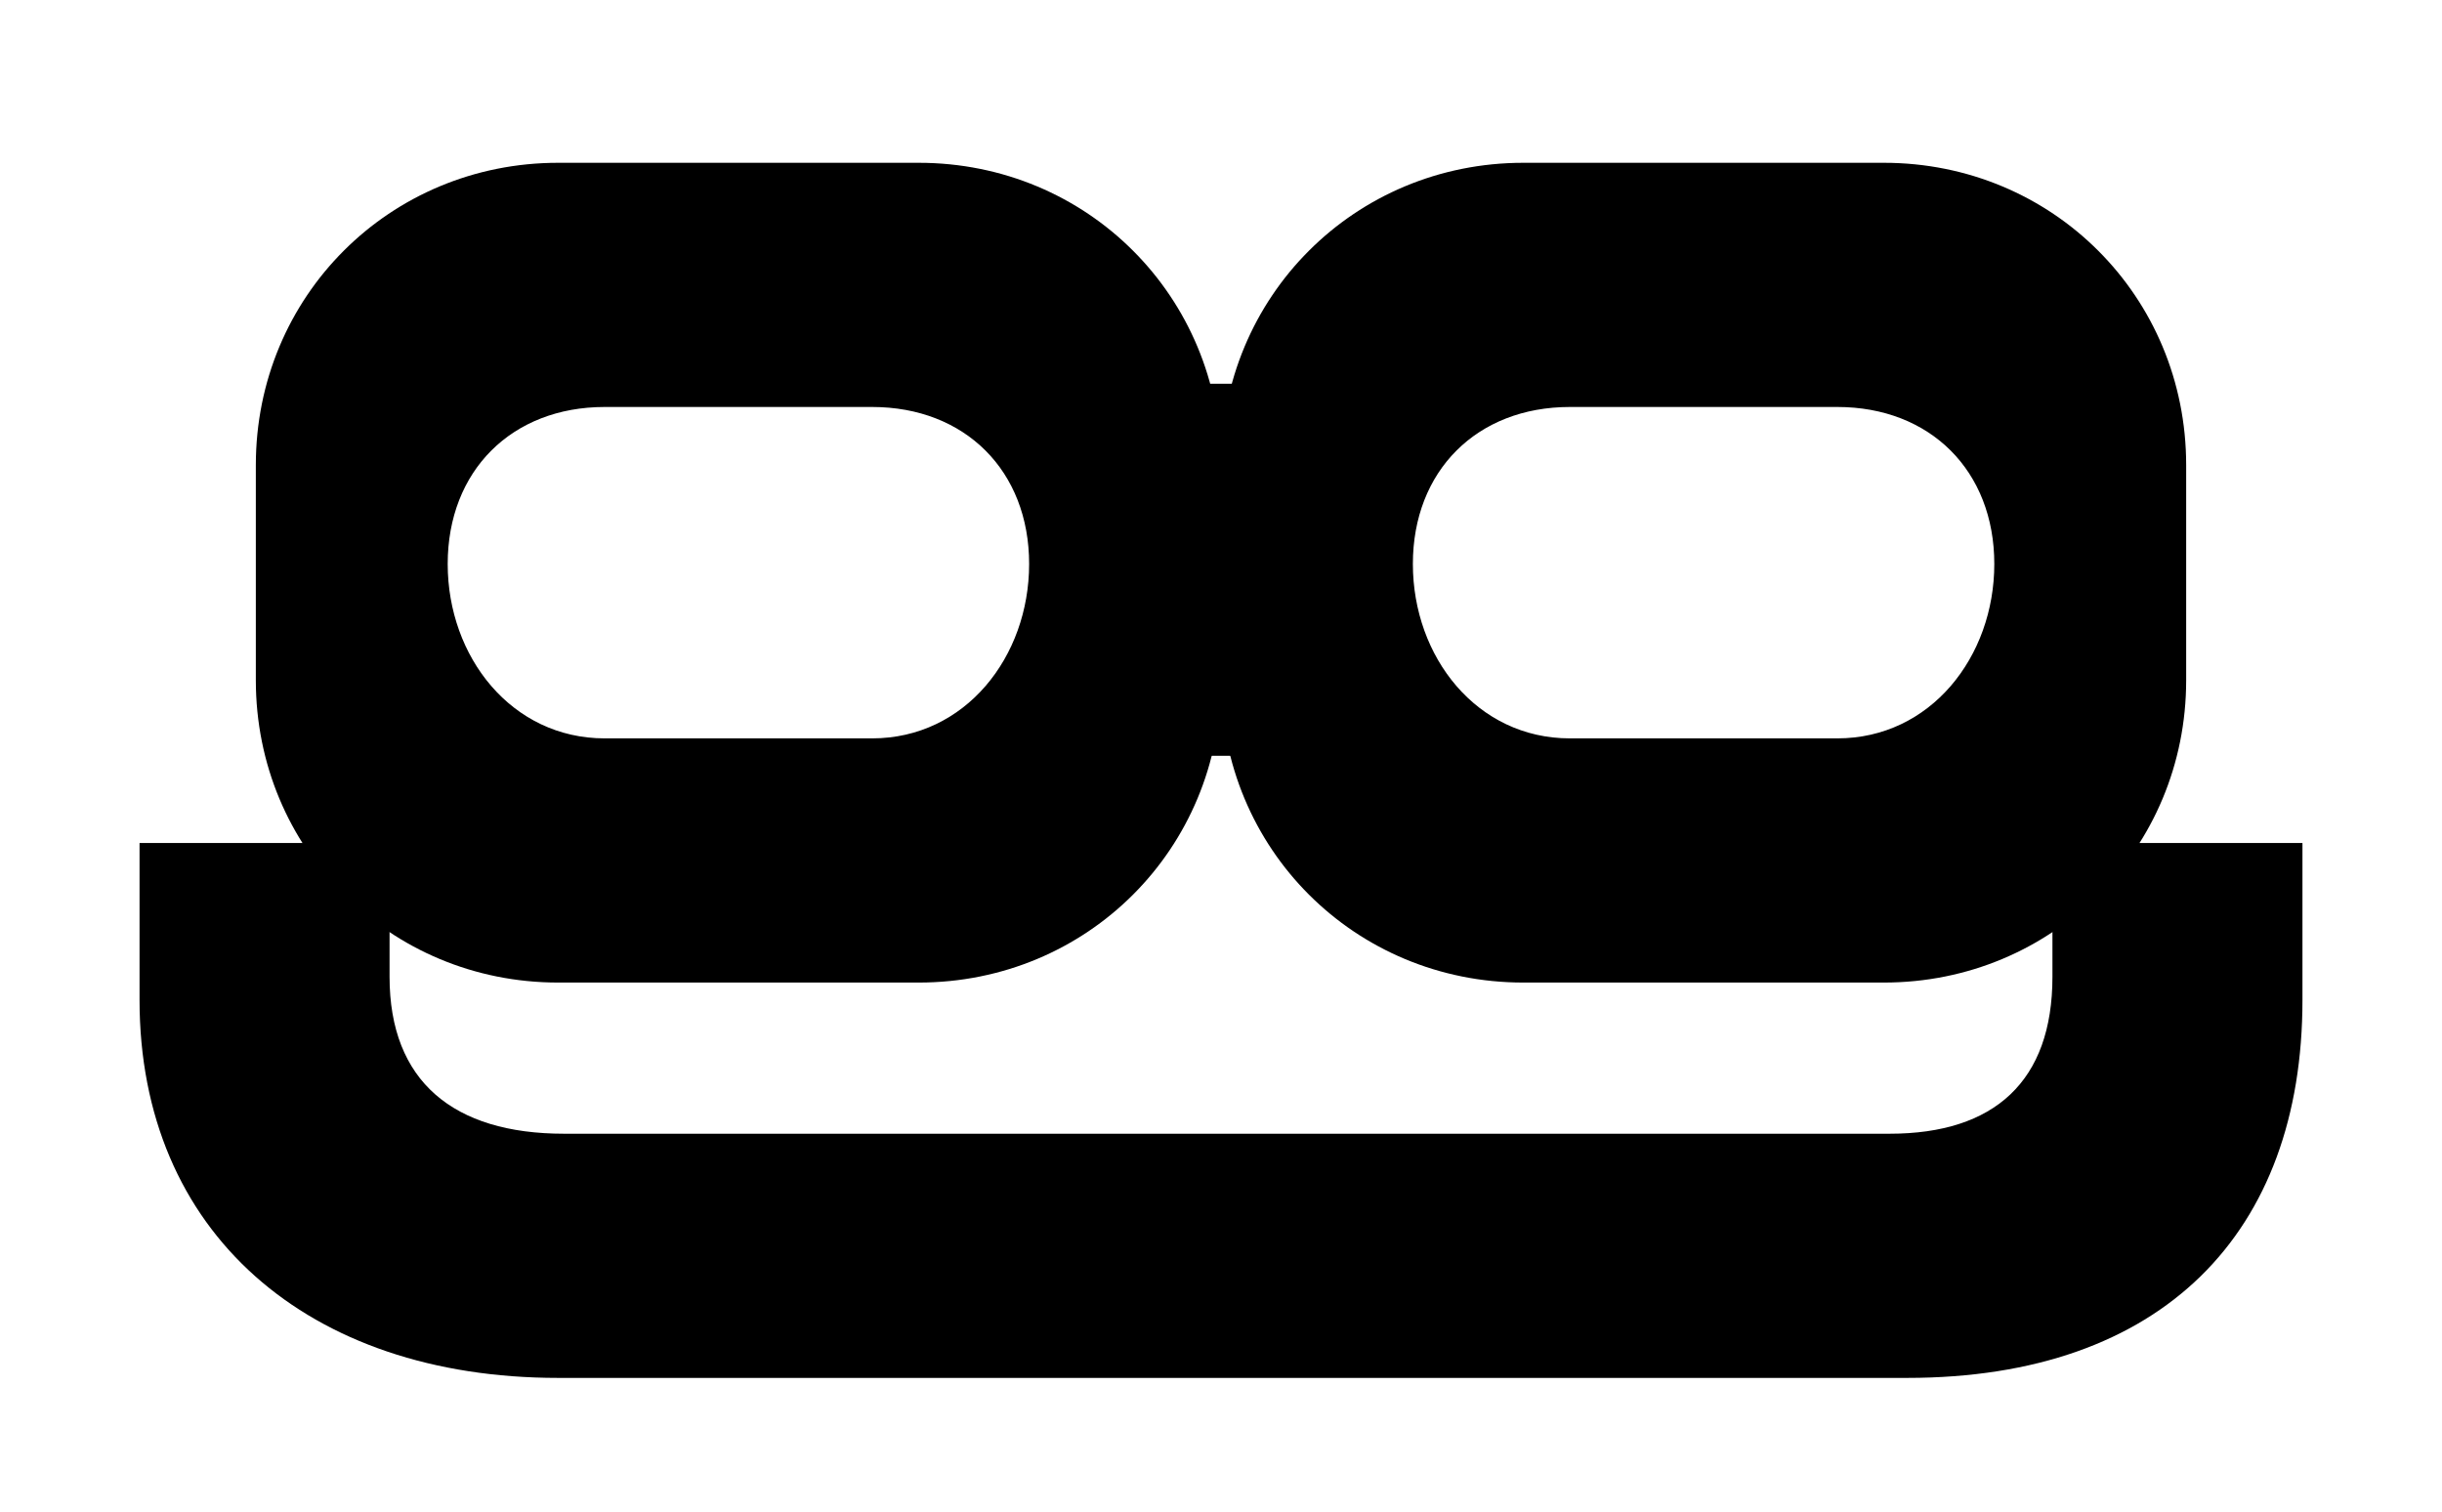
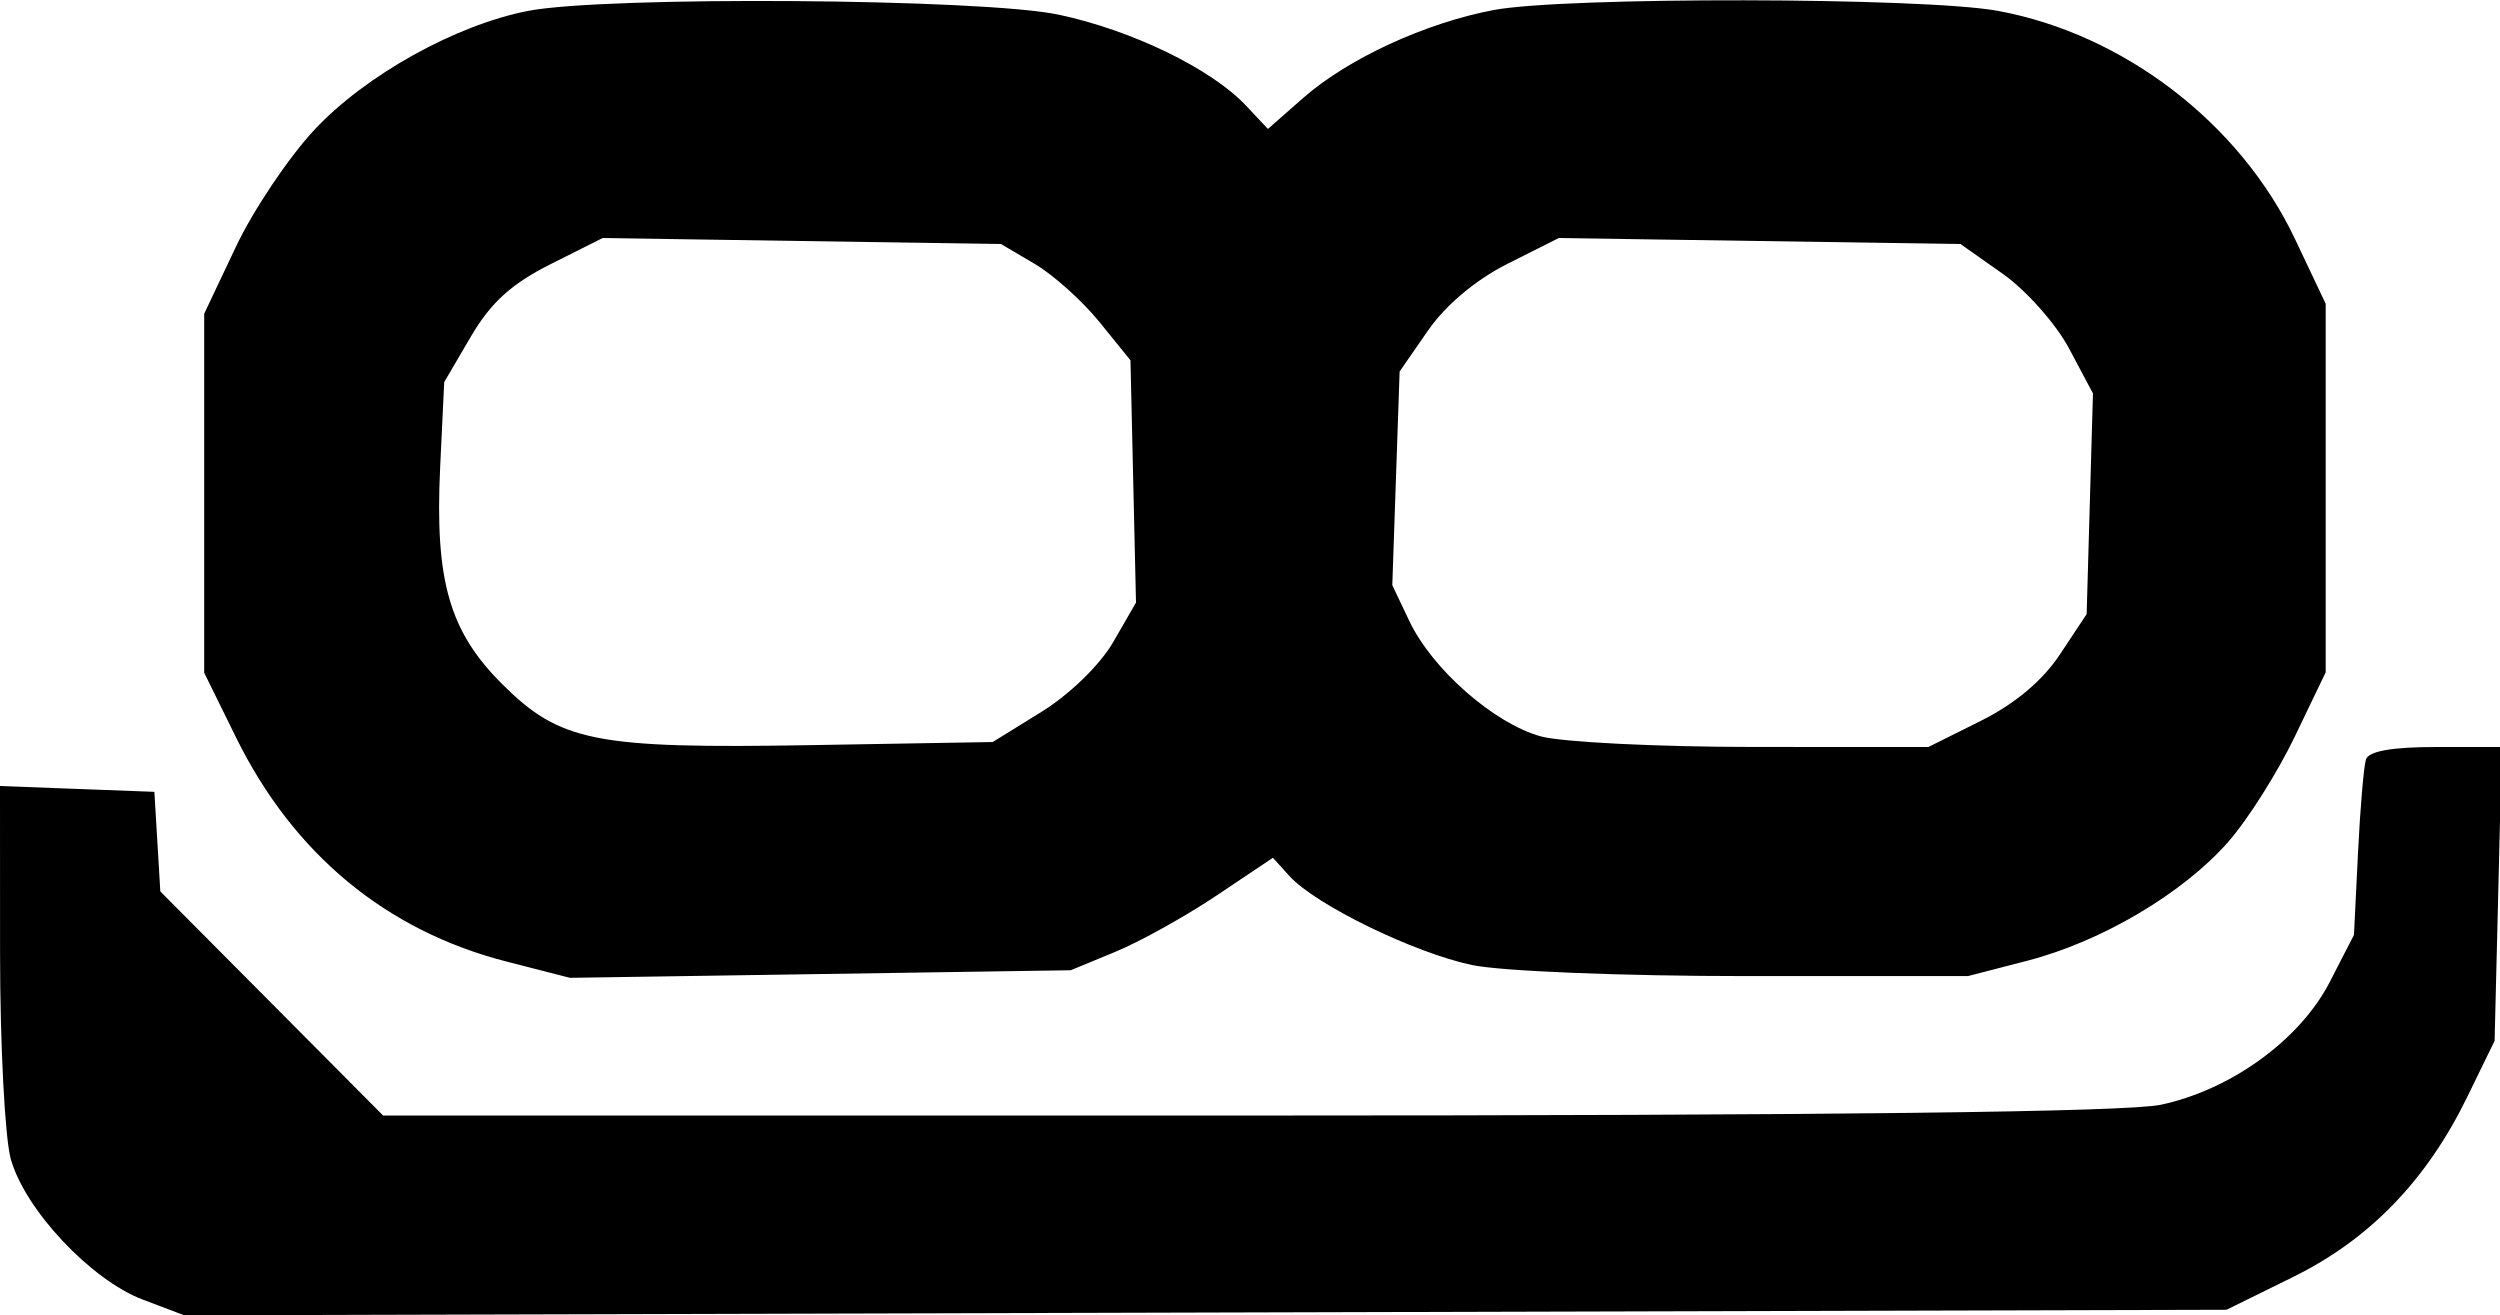
- <svg xmlns="http://www.w3.org/2000/svg" viewBox="0 0 420 260" role="img" aria-labelledby="title">
-   <g fill="currentColor">
-     <rect x="194" y="66" width="32" height="64" rx="10" />
-     <path fill-rule="evenodd" d="M96 28h62c29 0 52 23 52 52v37c0 29-23 52-52 52H96c-29 0-52-23-52-52V80c0-29 23-52 52-52Zm8 42c-16 0-27 11-27 27s11 30 27 30h46c16 0 27-14 27-30s-11-27-27-27z" />
-     <path fill-rule="evenodd" d="M262 28h62c29 0 52 23 52 52v37c0 29-23 52-52 52h-62c-29 0-52-23-52-52V80c0-29 23-52 52-52Zm8 42c-16 0-27 11-27 27s11 30 27 30h46c16 0 27-14 27-30s-11-27-27-27z" />
-     <path d="M24 145v27c0 40 29 65 72 65h232c44 0 68-25 68-65v-27h-43v23c0 18-10 27-28 27H97c-19 0-30-9-30-27v-23z" />
+ <svg xmlns="http://www.w3.org/2000/svg" viewBox="0 0 251 132" role="img" aria-labelledby="title">
+   <g transform="translate(0 132) scale(1 -1)" fill="currentColor" fill-rule="evenodd">
+     <path d="M53.000 130.902 C45.731 129.483 36.702 124.458 31.580 118.982 C28.989 116.213 25.437 110.921 23.685 107.223 L20.500 100.500 20.500 82.479 L20.500 64.458 23.698 57.962 C29.460 46.258 38.761 38.557 50.889 35.450 L57.228 33.826 82.364 34.206 L107.500 34.587 112.000 36.446 C114.475 37.469 119.042 40.010 122.150 42.092 L127.800 45.879 129.456 44.049 C132.070 41.160 141.995 36.323 147.799 35.109 C150.760 34.489 162.911 34.000 175.339 34.000 L197.580 34.000 203.540 35.542 C211.023 37.479 219.180 42.308 223.737 47.500 C225.669 49.700 228.655 54.425 230.374 58.000 L233.500 64.500 233.500 83.000 L233.500 101.500 230.418 108.003 C224.912 119.621 213.219 128.595 200.566 130.913 C193.098 132.281 157.053 132.338 149.960 130.992 C143.090 129.690 135.335 126.111 130.853 122.176 L127.298 119.054 125.098 121.396 C121.618 125.100 113.650 128.967 106.280 130.529 C98.633 132.149 60.745 132.415 53.000 130.902 Z M103.894 105.500 C105.761 104.400 108.686 101.772 110.394 99.661 L113.500 95.822 113.777 83.661 L114.054 71.500 111.765 67.535 C110.446 65.251 107.398 62.285 104.571 60.535 L99.666 57.500 81.416 57.189 C59.705 56.819 56.225 57.512 50.368 63.368 C45.104 68.633 43.652 73.733 44.191 85.070 L44.599 93.640 47.285 98.223 C49.269 101.608 51.347 103.499 55.235 105.455 L60.500 108.102 80.500 107.801 L100.500 107.500 103.894 105.500 Z M201.090 104.500 C203.431 102.850 206.423 99.475 207.740 97.000 L210.133 92.500 209.816 81.422 L209.500 70.345 206.817 66.295 C205.071 63.660 202.296 61.330 198.871 59.623 L193.607 57.000 176.054 57.006 C166.399 57.009 156.781 57.489 154.679 58.072 C149.988 59.375 143.788 64.819 141.496 69.649 L139.787 73.250 140.154 83.976 L140.522 94.702 143.374 98.818 C145.149 101.379 148.167 103.910 151.363 105.518 L156.500 108.102 176.667 107.801 L196.834 107.500 201.090 104.500 Z M237.540 55.750 C237.321 55.062 236.961 50.817 236.740 46.316 L236.338 38.133 233.906 33.406 C230.927 27.617 224.030 22.601 216.967 21.086 C213.542 20.352 183.814 20.000 125.184 20.000 L38.467 20.000 27.282 31.250 L16.097 42.500 15.798 47.500 L15.500 52.500 7.750 52.792 L0.000 53.084 0.006 36.292 C0.009 27.056 0.493 17.765 1.081 15.645 C2.494 10.560 9.117 3.500 14.329 1.524 L18.500 -0.057 121.022 0.221 L223.543 0.500 230.219 3.787 C237.907 7.572 243.623 13.481 247.716 21.876 L250.458 27.500 250.821 42.250 L251.183 57.000 244.560 57.000 C240.141 57.000 237.805 56.584 237.540 55.750 Z" />
  </g>
</svg>
